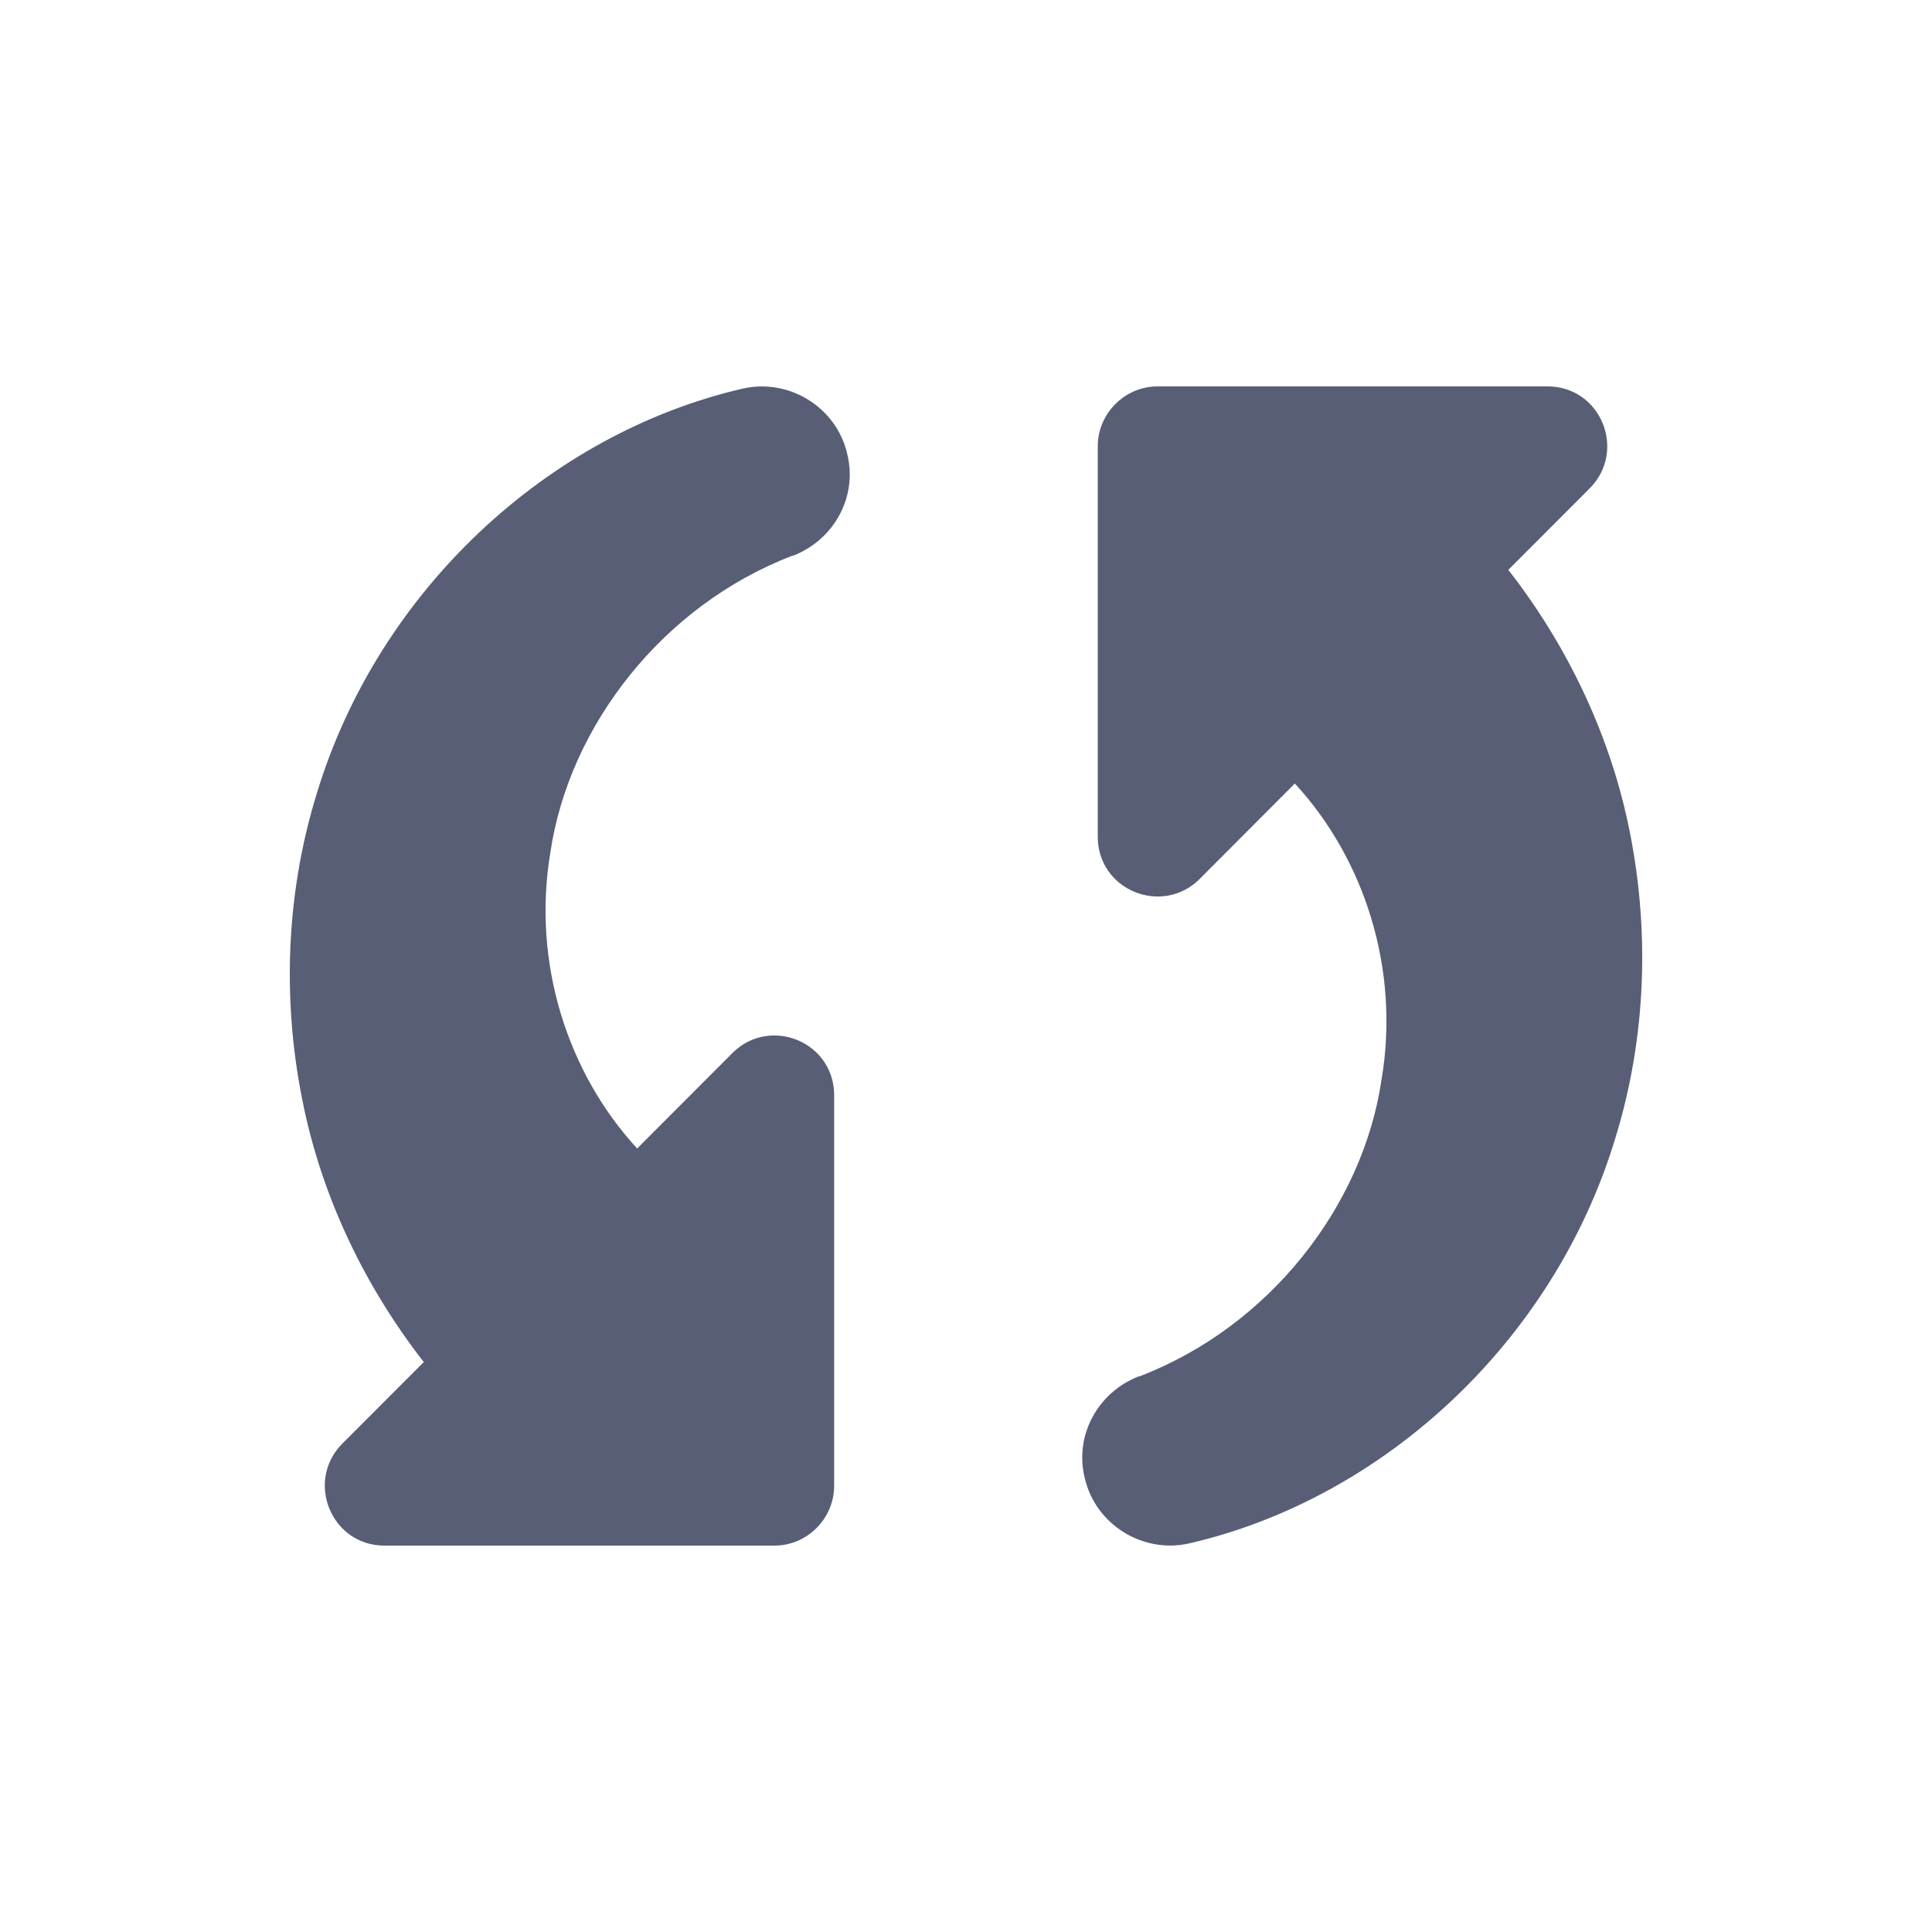
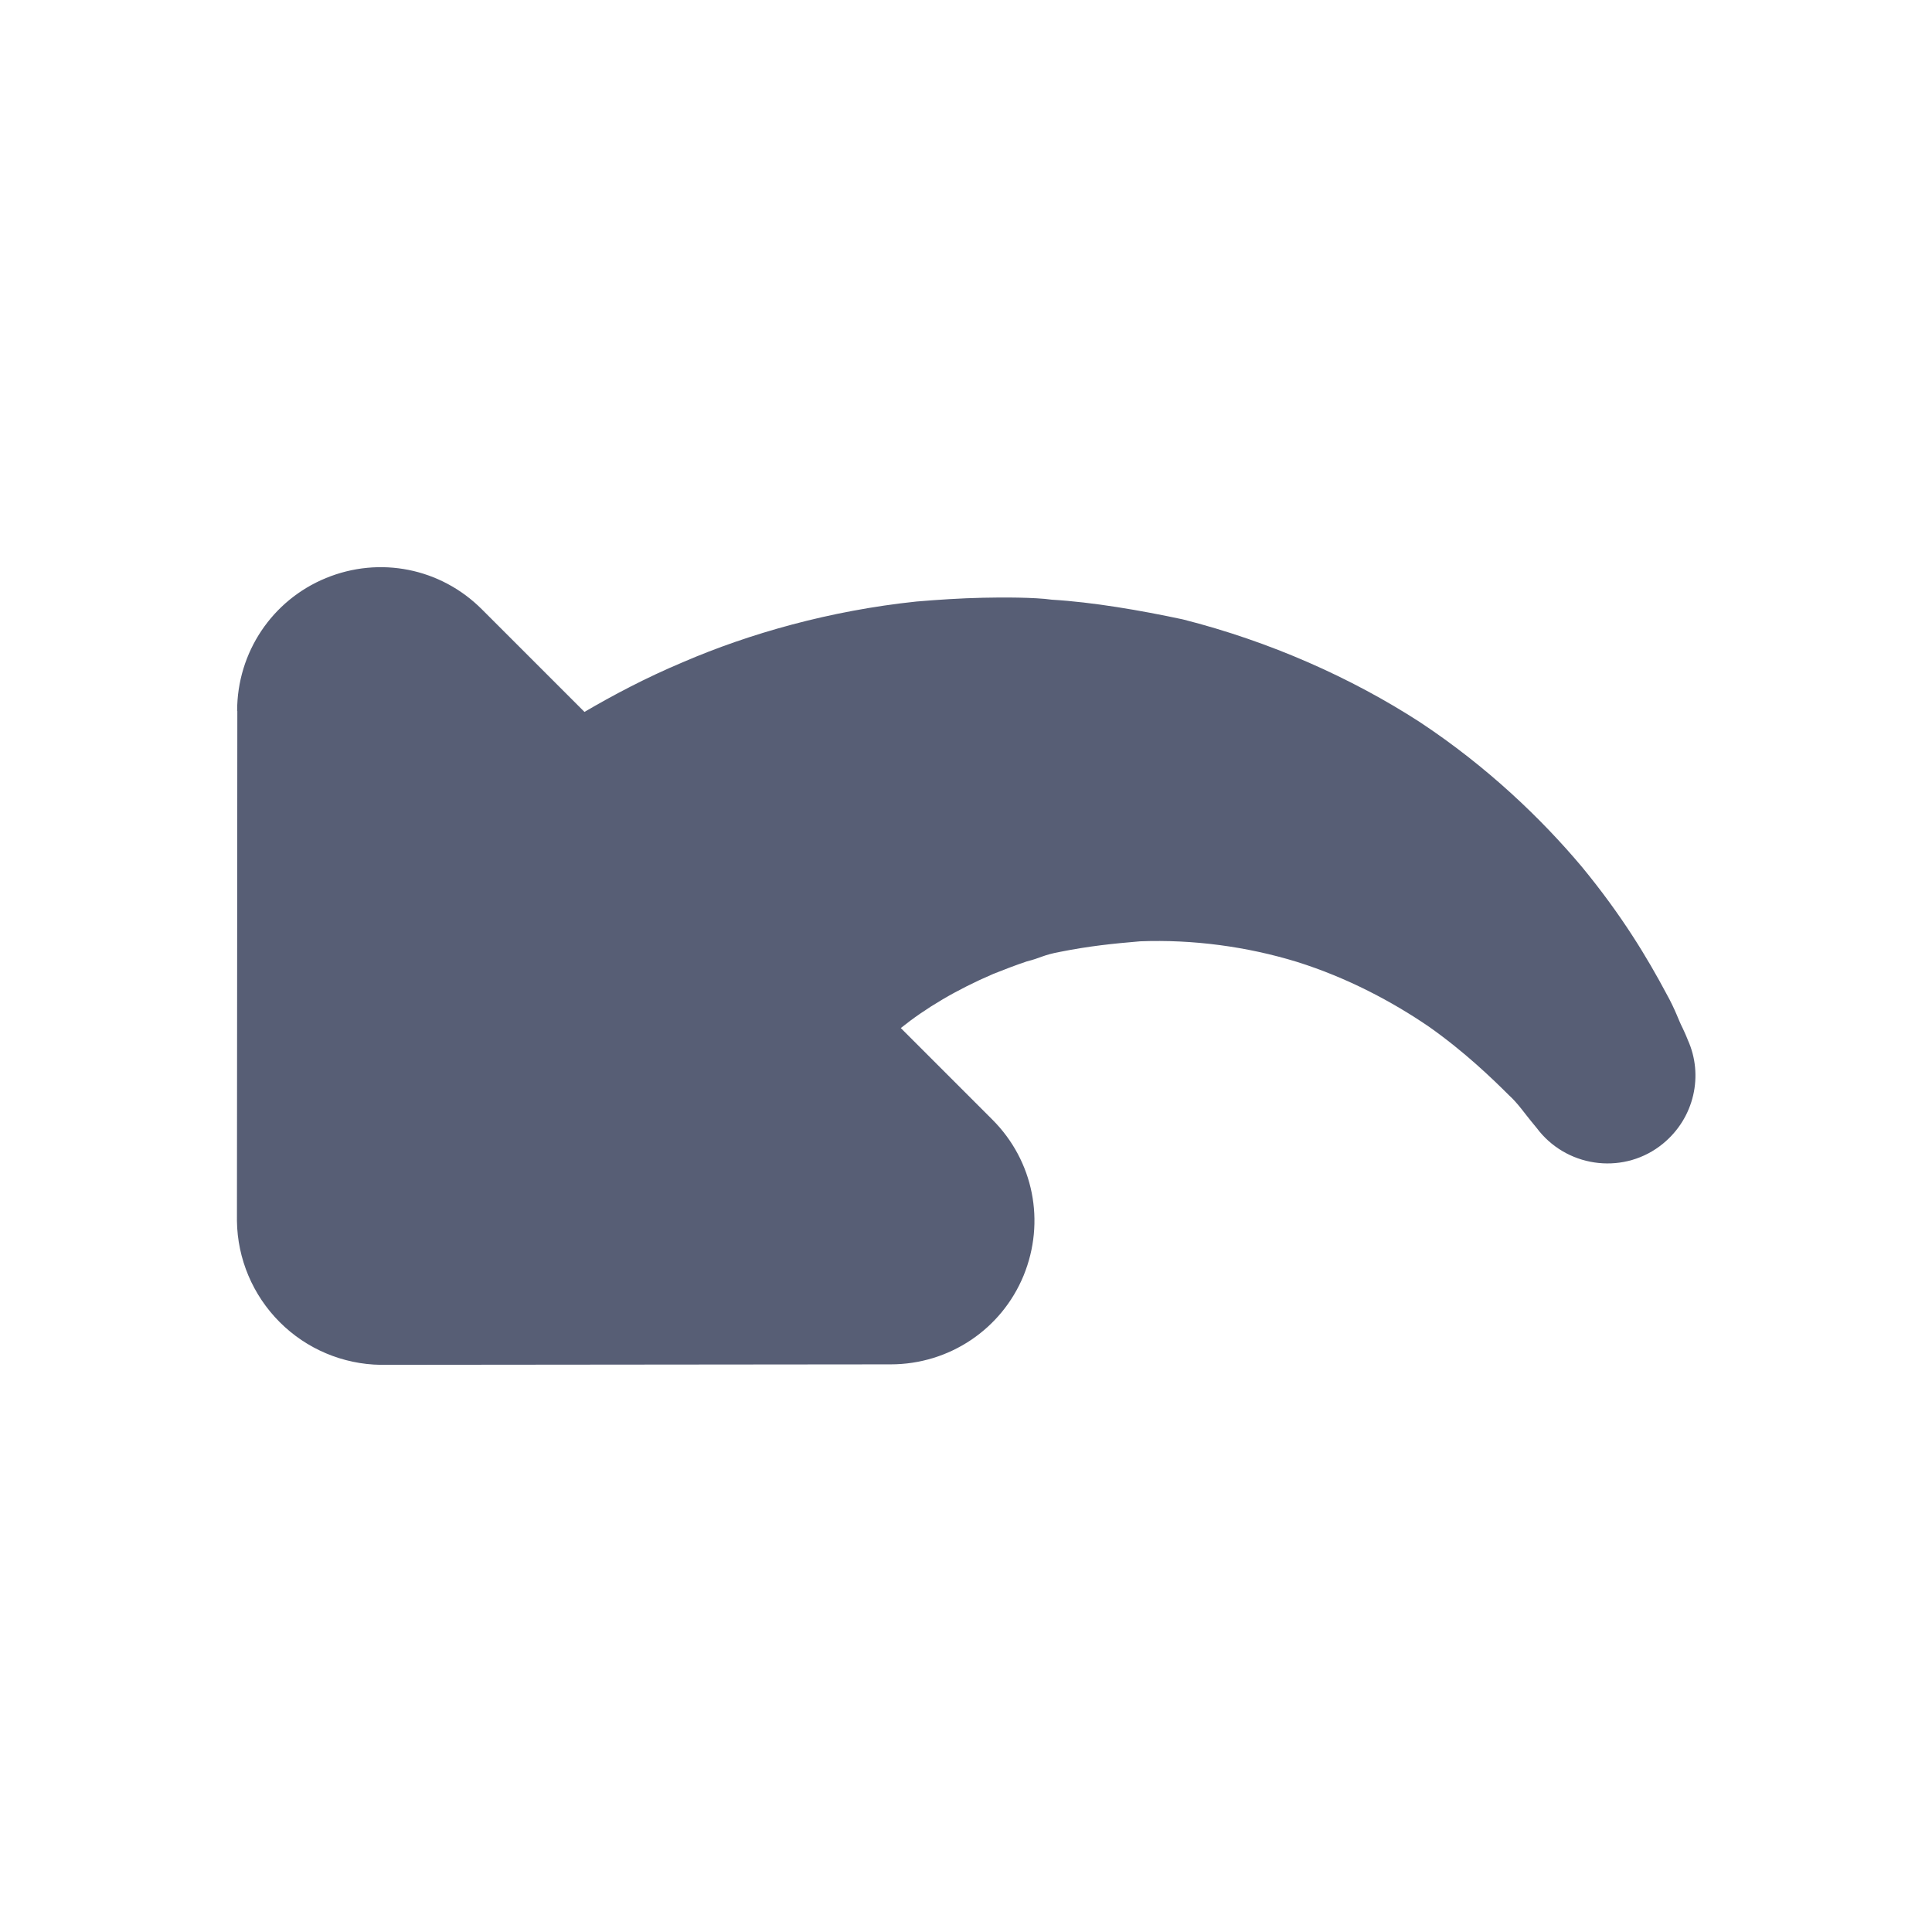
- <svg xmlns="http://www.w3.org/2000/svg" width="20px" height="20px" viewBox="0 0 20 20" version="1.1">
-   <defs />
-   <g id="Page-1" stroke="none" stroke-width="1" fill="none" fill-rule="evenodd">
-     <g id="See-Community" fill="#575e75">
-       <path d="M11.18,5.699 C10.034,5.504 8.891,5.876 8.111,6.596 L9.103,7.585 C9.484,7.975 9.213,8.636 8.662,8.636 L4.619,8.636 C4.28,8.636 4,8.356 4,8.017 L4,3.98 C4,3.429 4.661,3.159 5.051,3.539 L5.899,4.386 C6.67,3.785 7.569,3.353 8.509,3.15 C9.603,2.914 10.738,2.956 11.781,3.278 C13.884,3.913 15.511,5.673 15.977,7.688 C16.087,8.17 15.782,8.661 15.299,8.771 C14.85,8.881 14.409,8.627 14.248,8.212 L14.248,8.204 C13.731,6.857 12.485,5.892 11.18,5.699 Z M8.82,14.302 C9.965,14.495 11.109,14.124 11.889,13.404 L10.897,12.414 C10.516,12.025 10.786,11.365 11.338,11.365 L15.38,11.365 C15.72,11.365 16,11.644 16,11.982 L16,16.02 C16,16.57 15.338,16.841 14.948,16.46 L14.1,15.613 C13.329,16.214 12.431,16.646 11.49,16.849 C10.396,17.086 9.261,17.044 8.219,16.722 C6.116,16.087 4.489,14.327 4.023,12.312 C3.913,11.83 4.217,11.339 4.701,11.229 C5.15,11.119 5.59,11.373 5.752,11.788 L5.752,11.796 C6.268,13.142 7.515,14.107 8.82,14.302 Z" id="see-community" transform="translate(10, 10) rotate(90) translate(-10, -10) " />
+ <svg xmlns="http://www.w3.org/2000/svg" version="1.1" width="19.935" height="19.935" viewBox="0,0,19.935,19.935">
+   <g transform="translate(-470.0322,-350.0322)">
+     <g stroke="none" stroke-miterlimit="10">
+       <path d="M470.032,369.968v-19.935h19.935v19.935z" fill="none" fill-rule="nonzero" stroke-width="0" />
+       <path d="M472.479,357.368c0,-0.604 0.361,-1.143 0.916,-1.371c0.554,-0.228 1.183,-0.104 1.609,0.322l1.059,1.059c0.287,-0.168 0.629,-0.351 1.02,-0.515c0.678,-0.292 1.51,-0.53 2.405,-0.624c0.228,-0.019 0.451,-0.034 0.684,-0.039c0.203,-0.005 0.54,-0.005 0.713,0.02c0.421,0.025 0.911,0.109 1.351,0.203c0.901,0.228 1.742,0.604 2.445,1.059c0.698,0.461 1.258,1 1.674,1.495c0.416,0.505 0.678,0.945 0.871,1.307c0.099,0.178 0.124,0.272 0.168,0.356c0.035,0.074 0.054,0.124 0.054,0.124c0.163,0.361 0.069,0.802 -0.257,1.069c-0.386,0.317 -0.96,0.257 -1.277,-0.129c0,0 -0.03,-0.04 -0.084,-0.104c-0.05,-0.059 -0.139,-0.188 -0.228,-0.267c-0.168,-0.168 -0.46,-0.45 -0.827,-0.708c-0.376,-0.257 -0.841,-0.505 -1.361,-0.668c-0.515,-0.158 -1.074,-0.233 -1.618,-0.212c-0.283,0.024 -0.525,0.049 -0.822,0.108c-0.184,0.034 -0.203,0.064 -0.346,0.099c-0.119,0.04 -0.233,0.084 -0.346,0.129c-0.381,0.163 -0.703,0.356 -0.955,0.559l0.945,0.945c0.426,0.426 0.549,1.054 0.322,1.609c-0.228,0.554 -0.767,0.916 -1.371,0.916l-5.261,0.005c-0.392,-0.005 -0.768,-0.164 -1.044,-0.441c-0.278,-0.278 -0.436,-0.654 -0.441,-1.044l0.004,-5.262" fill="#575e75" fill-rule="evenodd" stroke-width="1" />
    </g>
  </g>
</svg>
